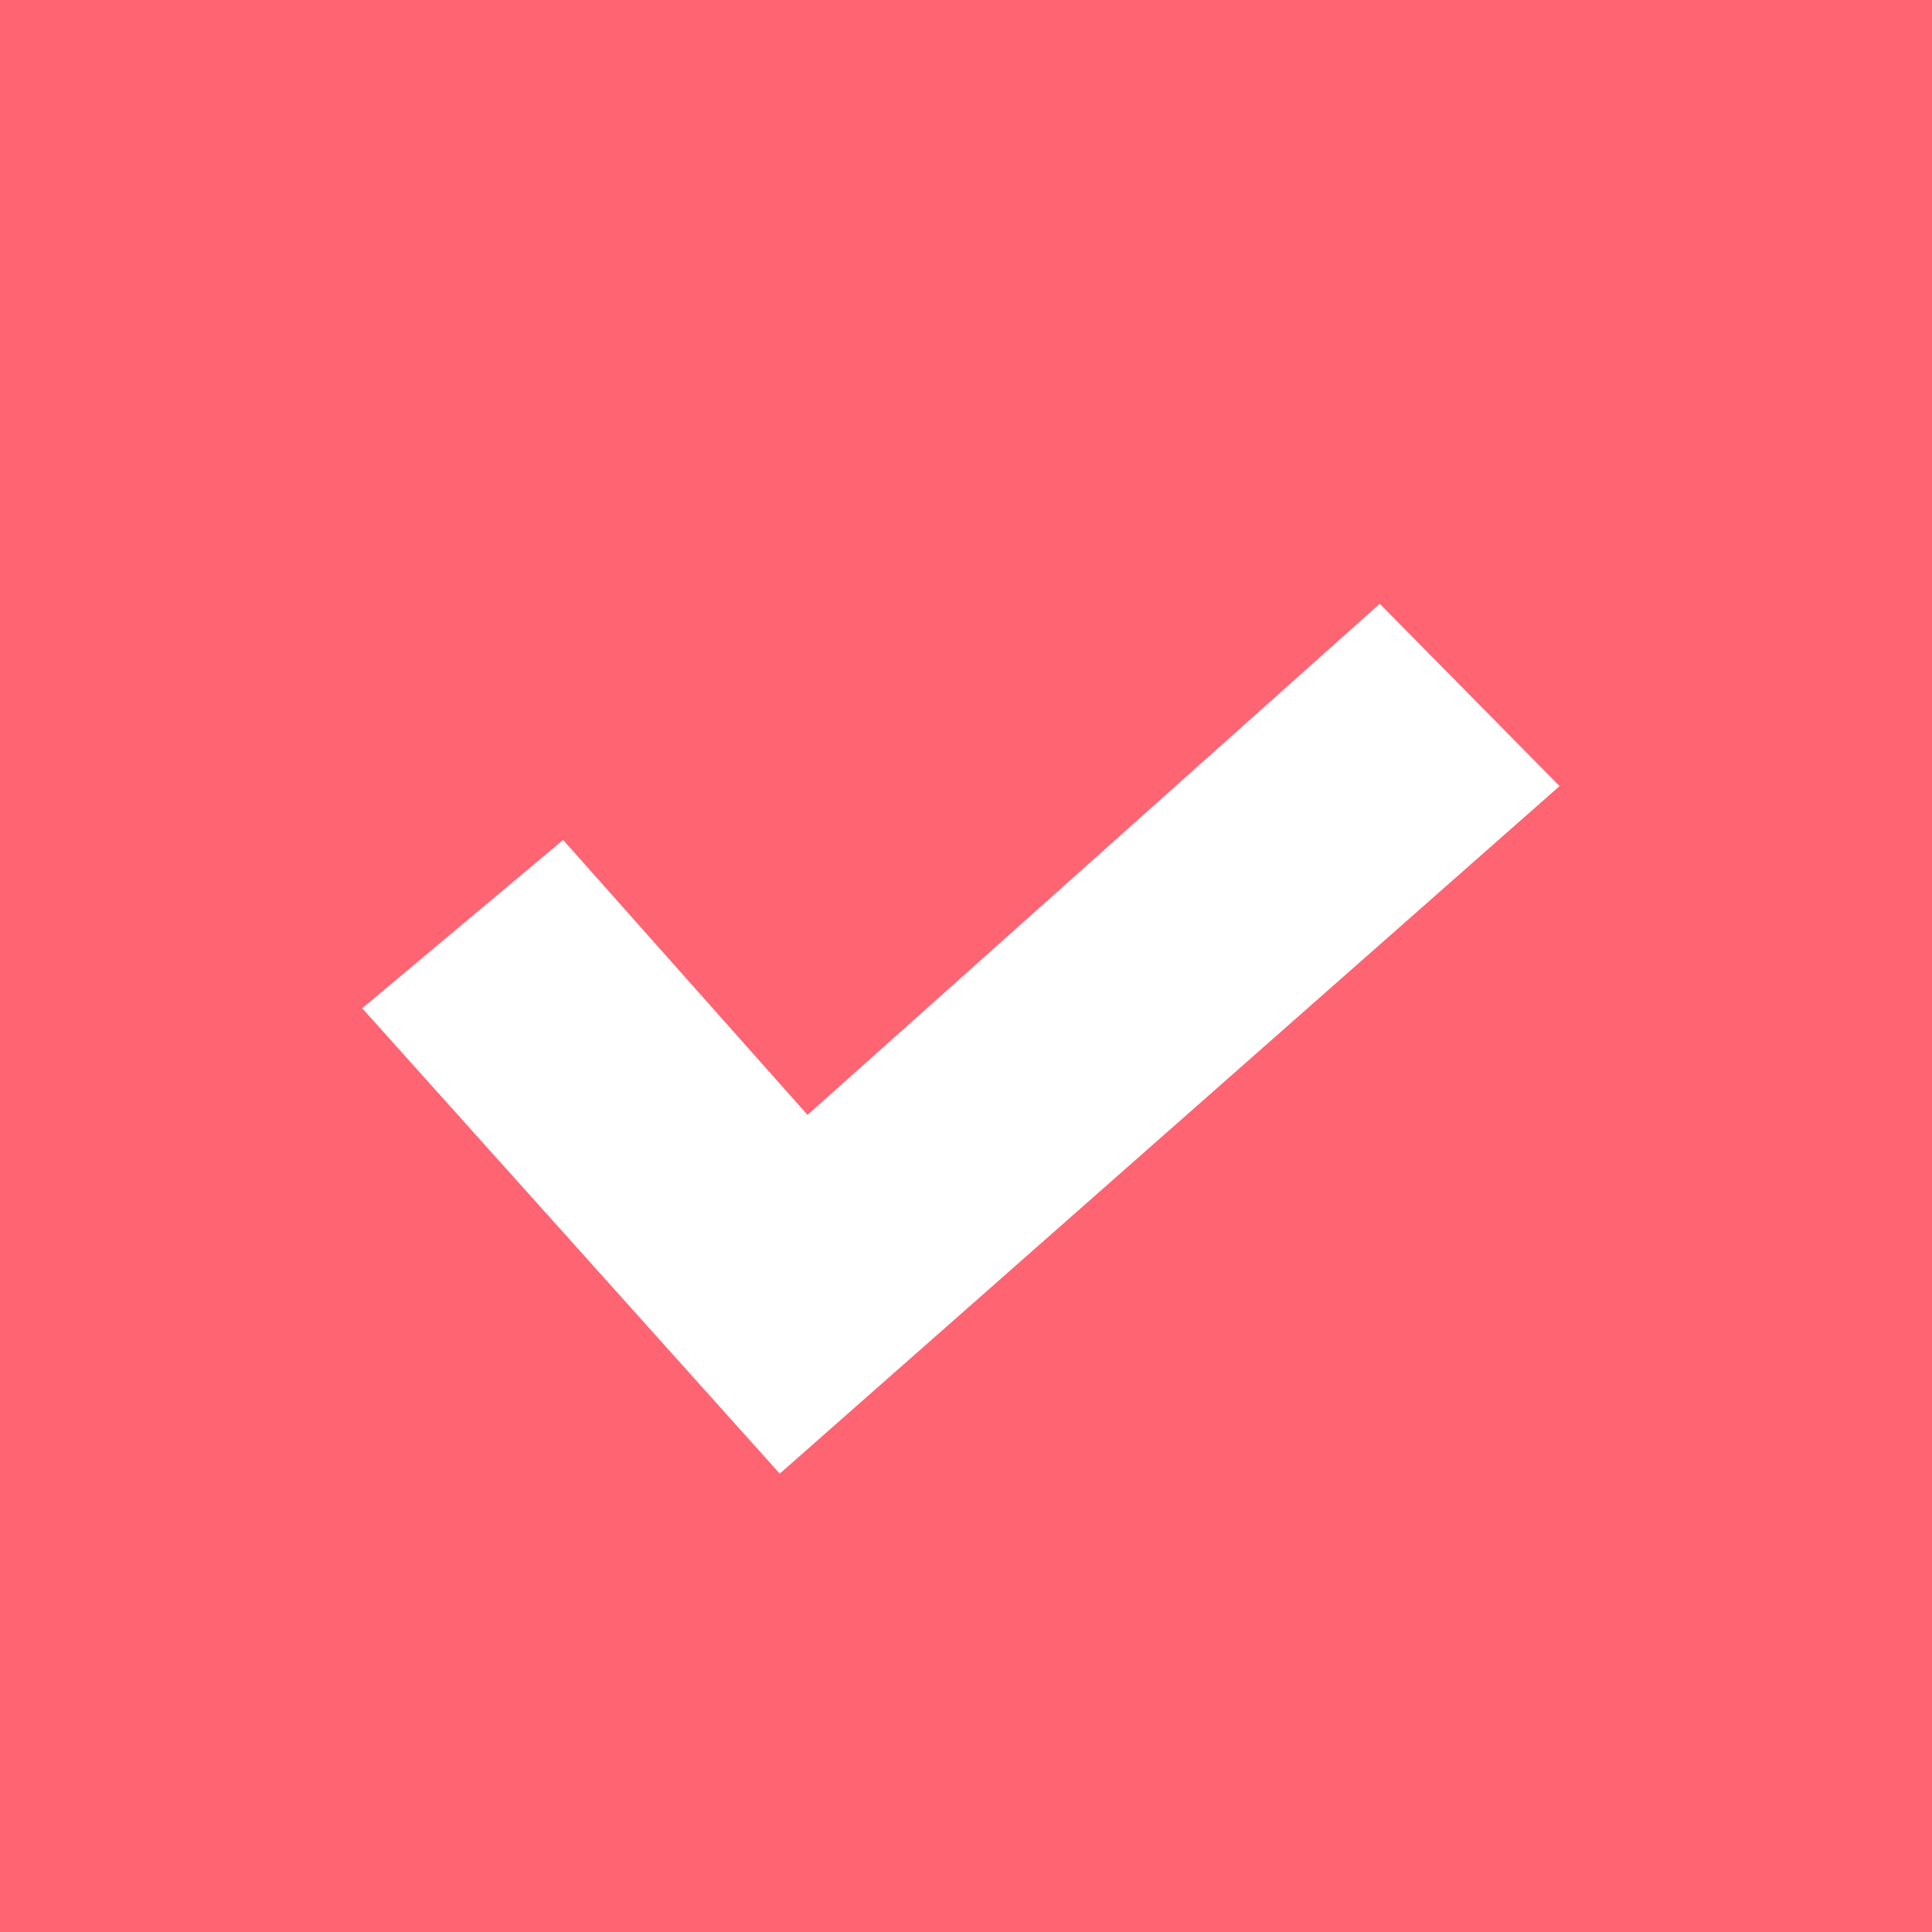
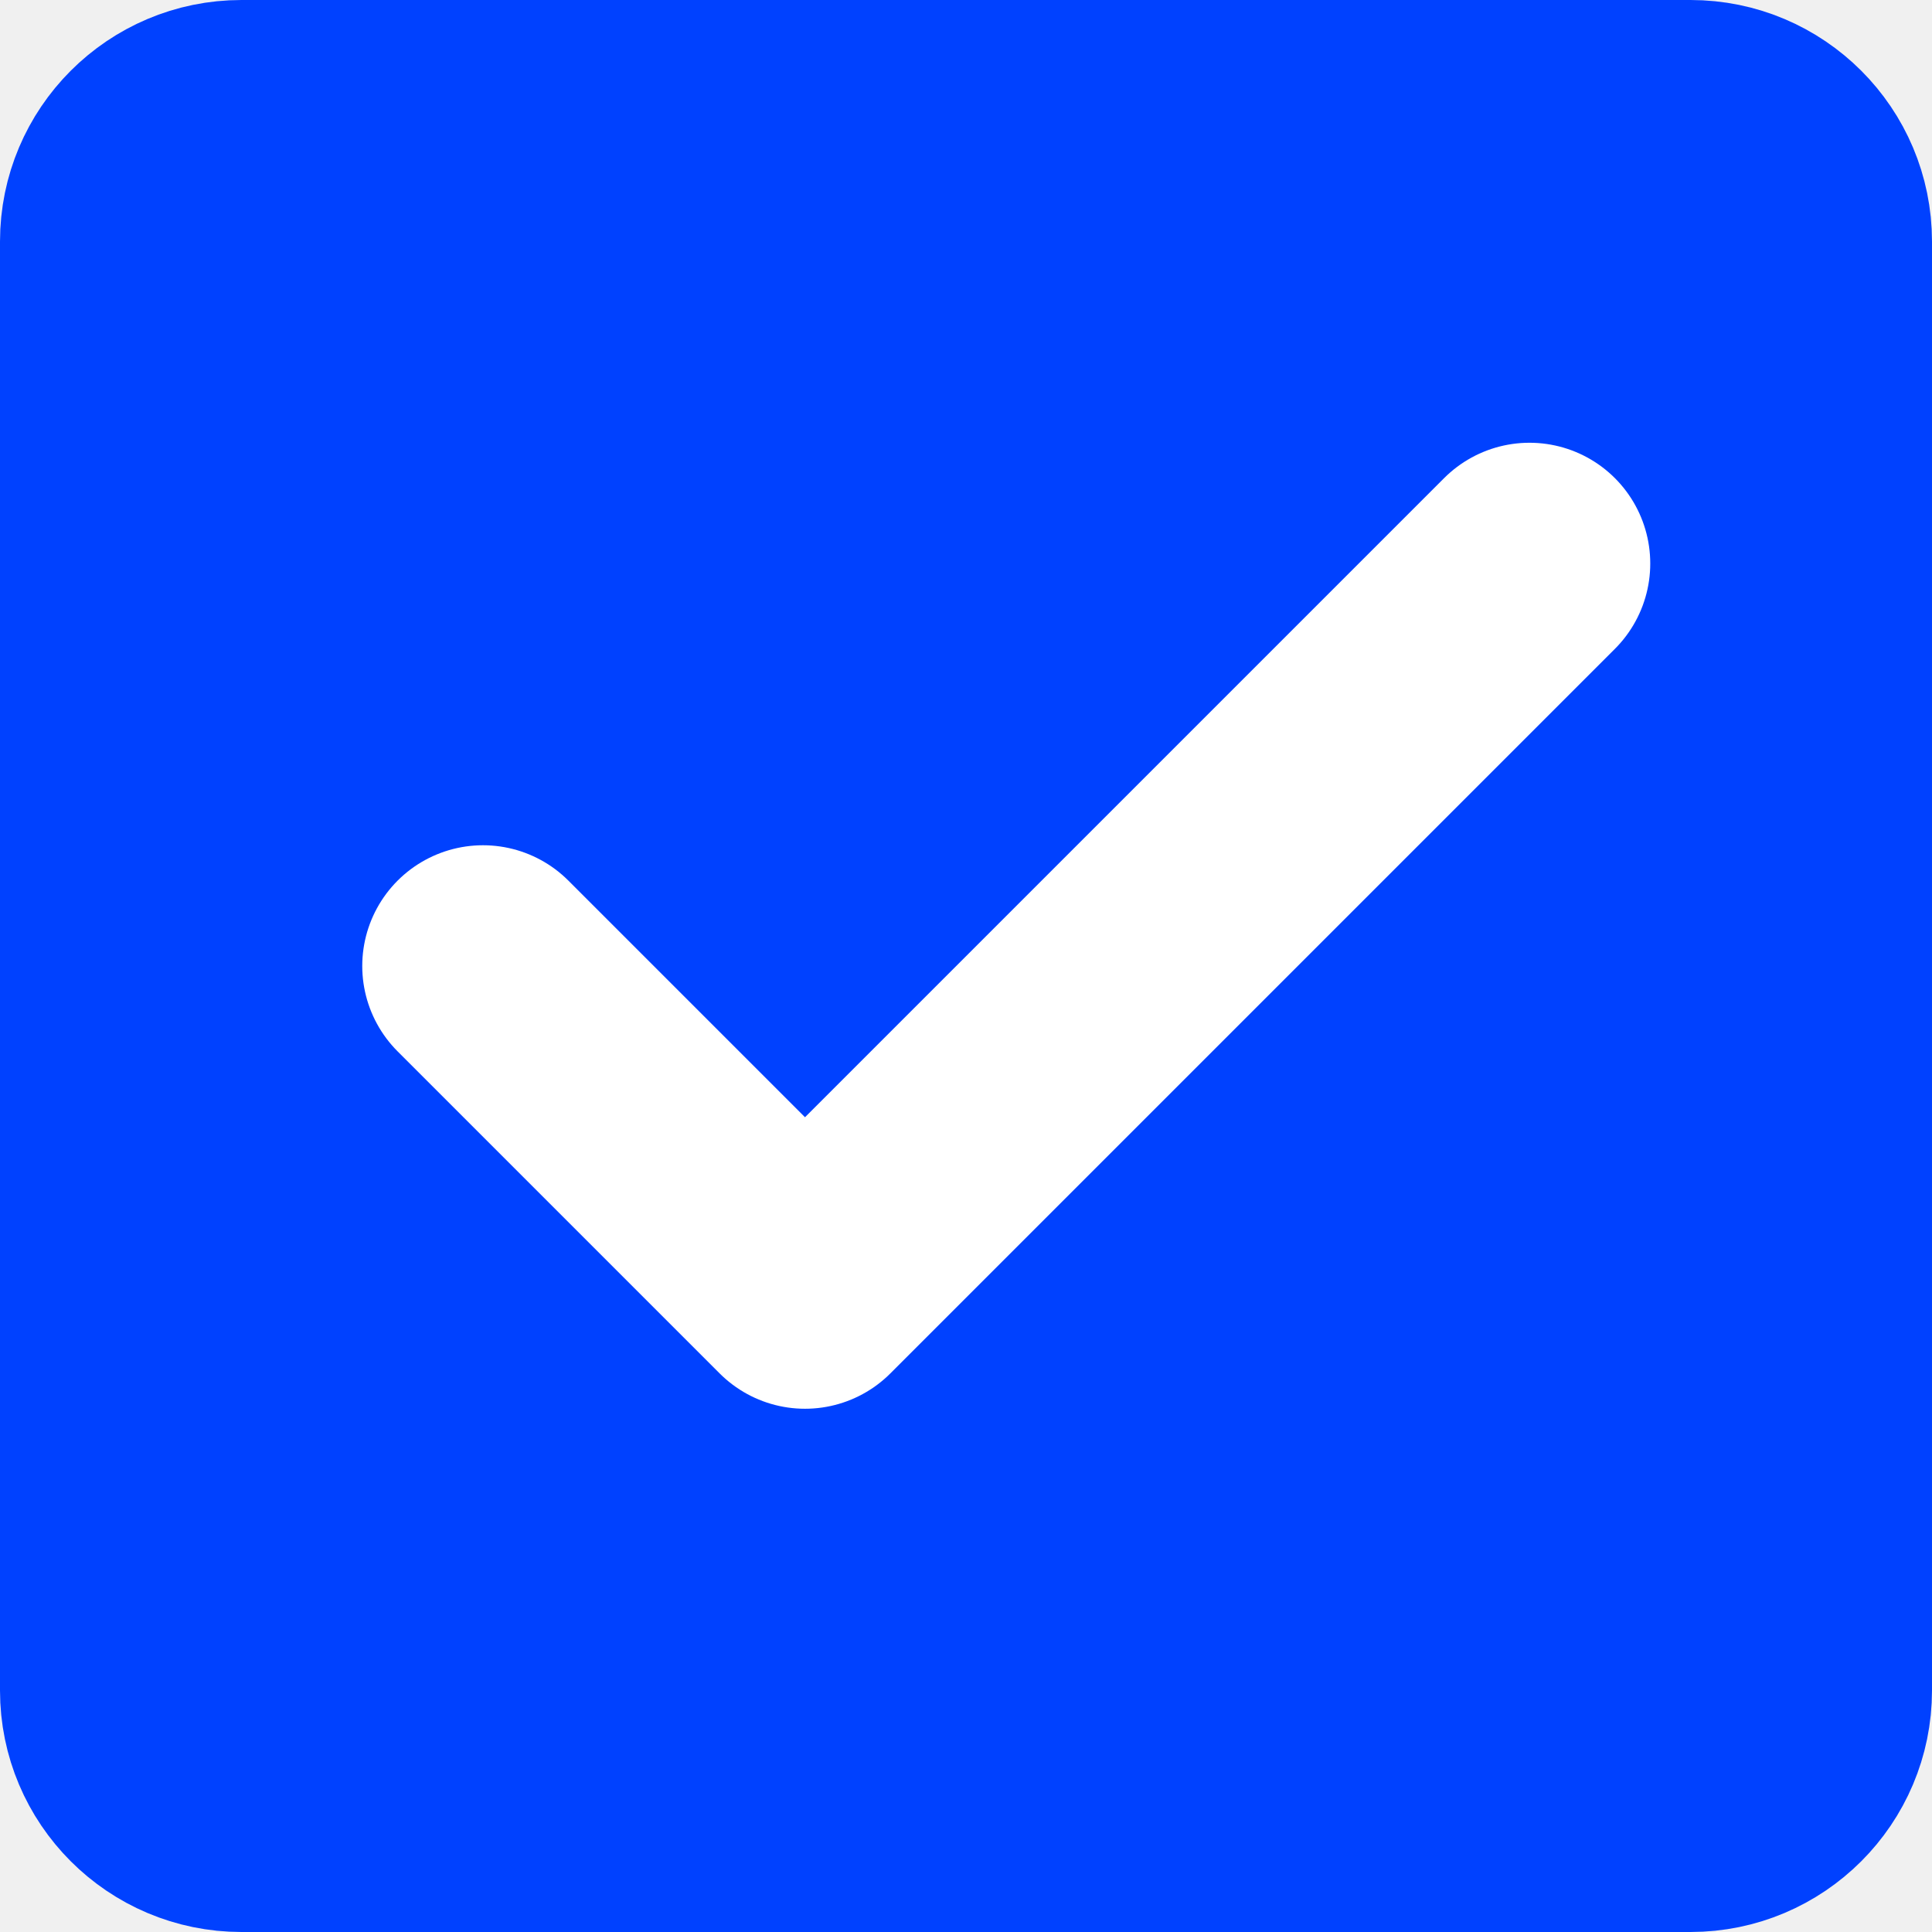
- <svg xmlns="http://www.w3.org/2000/svg" width="16px" height="16px" viewBox="0 0 16 16" version="1.1">
+ <svg xmlns="http://www.w3.org/2000/svg" width="24px" height="24px" viewBox="0 0 24 24" version="1.1">
  <defs />
-   <g id="checkbox/selected-copy" stroke="none" stroke-width="1" fill="none" fill-rule="evenodd">
-     <rect id="Rectangle-4" fill="#FF6472" x="0" y="0" width="16" height="16" />
-     <polygon id="↘" fill="#FFFFFF" transform="translate(7.957703, 8.601837) rotate(-270) translate(-7.957703, -8.601837) " points="11.56 10.102 7.706 13.56 6.312 11.896 8.589 9.872 4.356 5.133 5.866 3.644" />
+   <g id="Checkbox-Checked" stroke="none" stroke-width="1" fill="none" fill-rule="evenodd">
+     <rect id="Base" stroke="#0041FF" stroke-width="2" fill="#0041FF" x="1" y="1" width="22" height="22" rx="2" />
+     <g id="Check-Accent" transform="translate(6, 7)" stroke="#FFFFFF" stroke-linecap="round" stroke-linejoin="round" stroke-width="3">
+       <polyline id="Path-2" points="0 5 4 9 13 0" />
+     </g>
  </g>
</svg>
